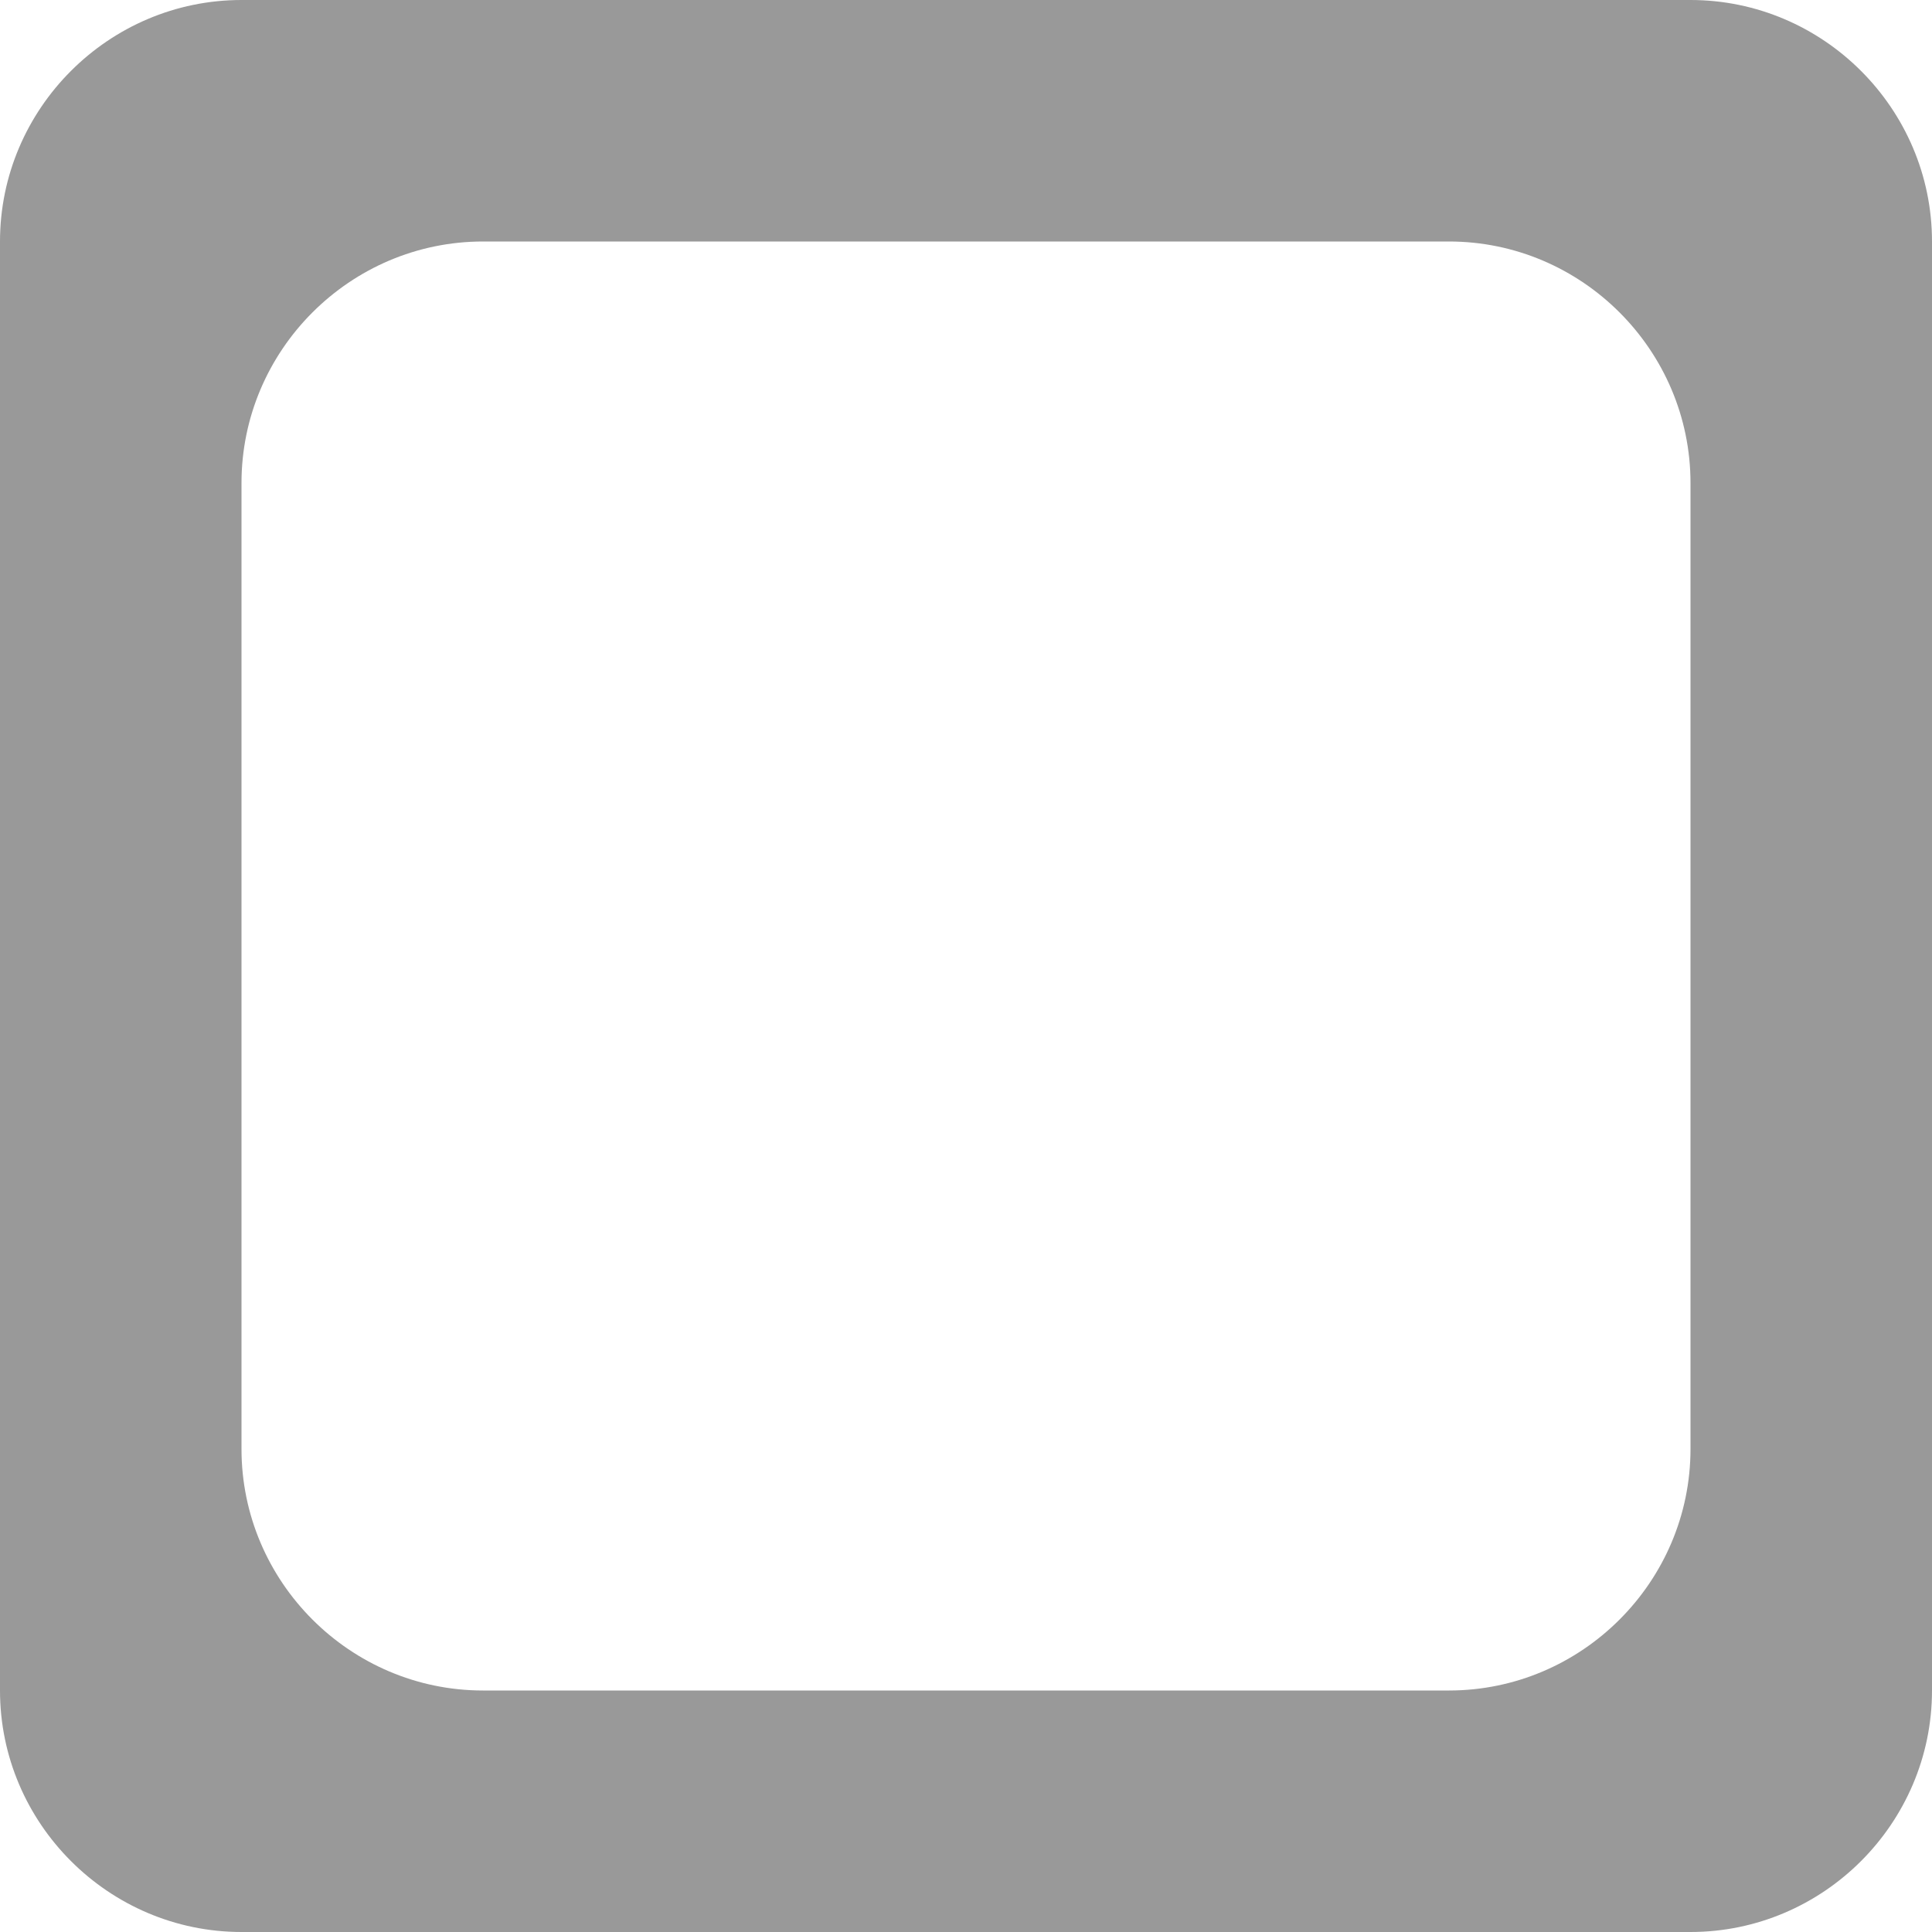
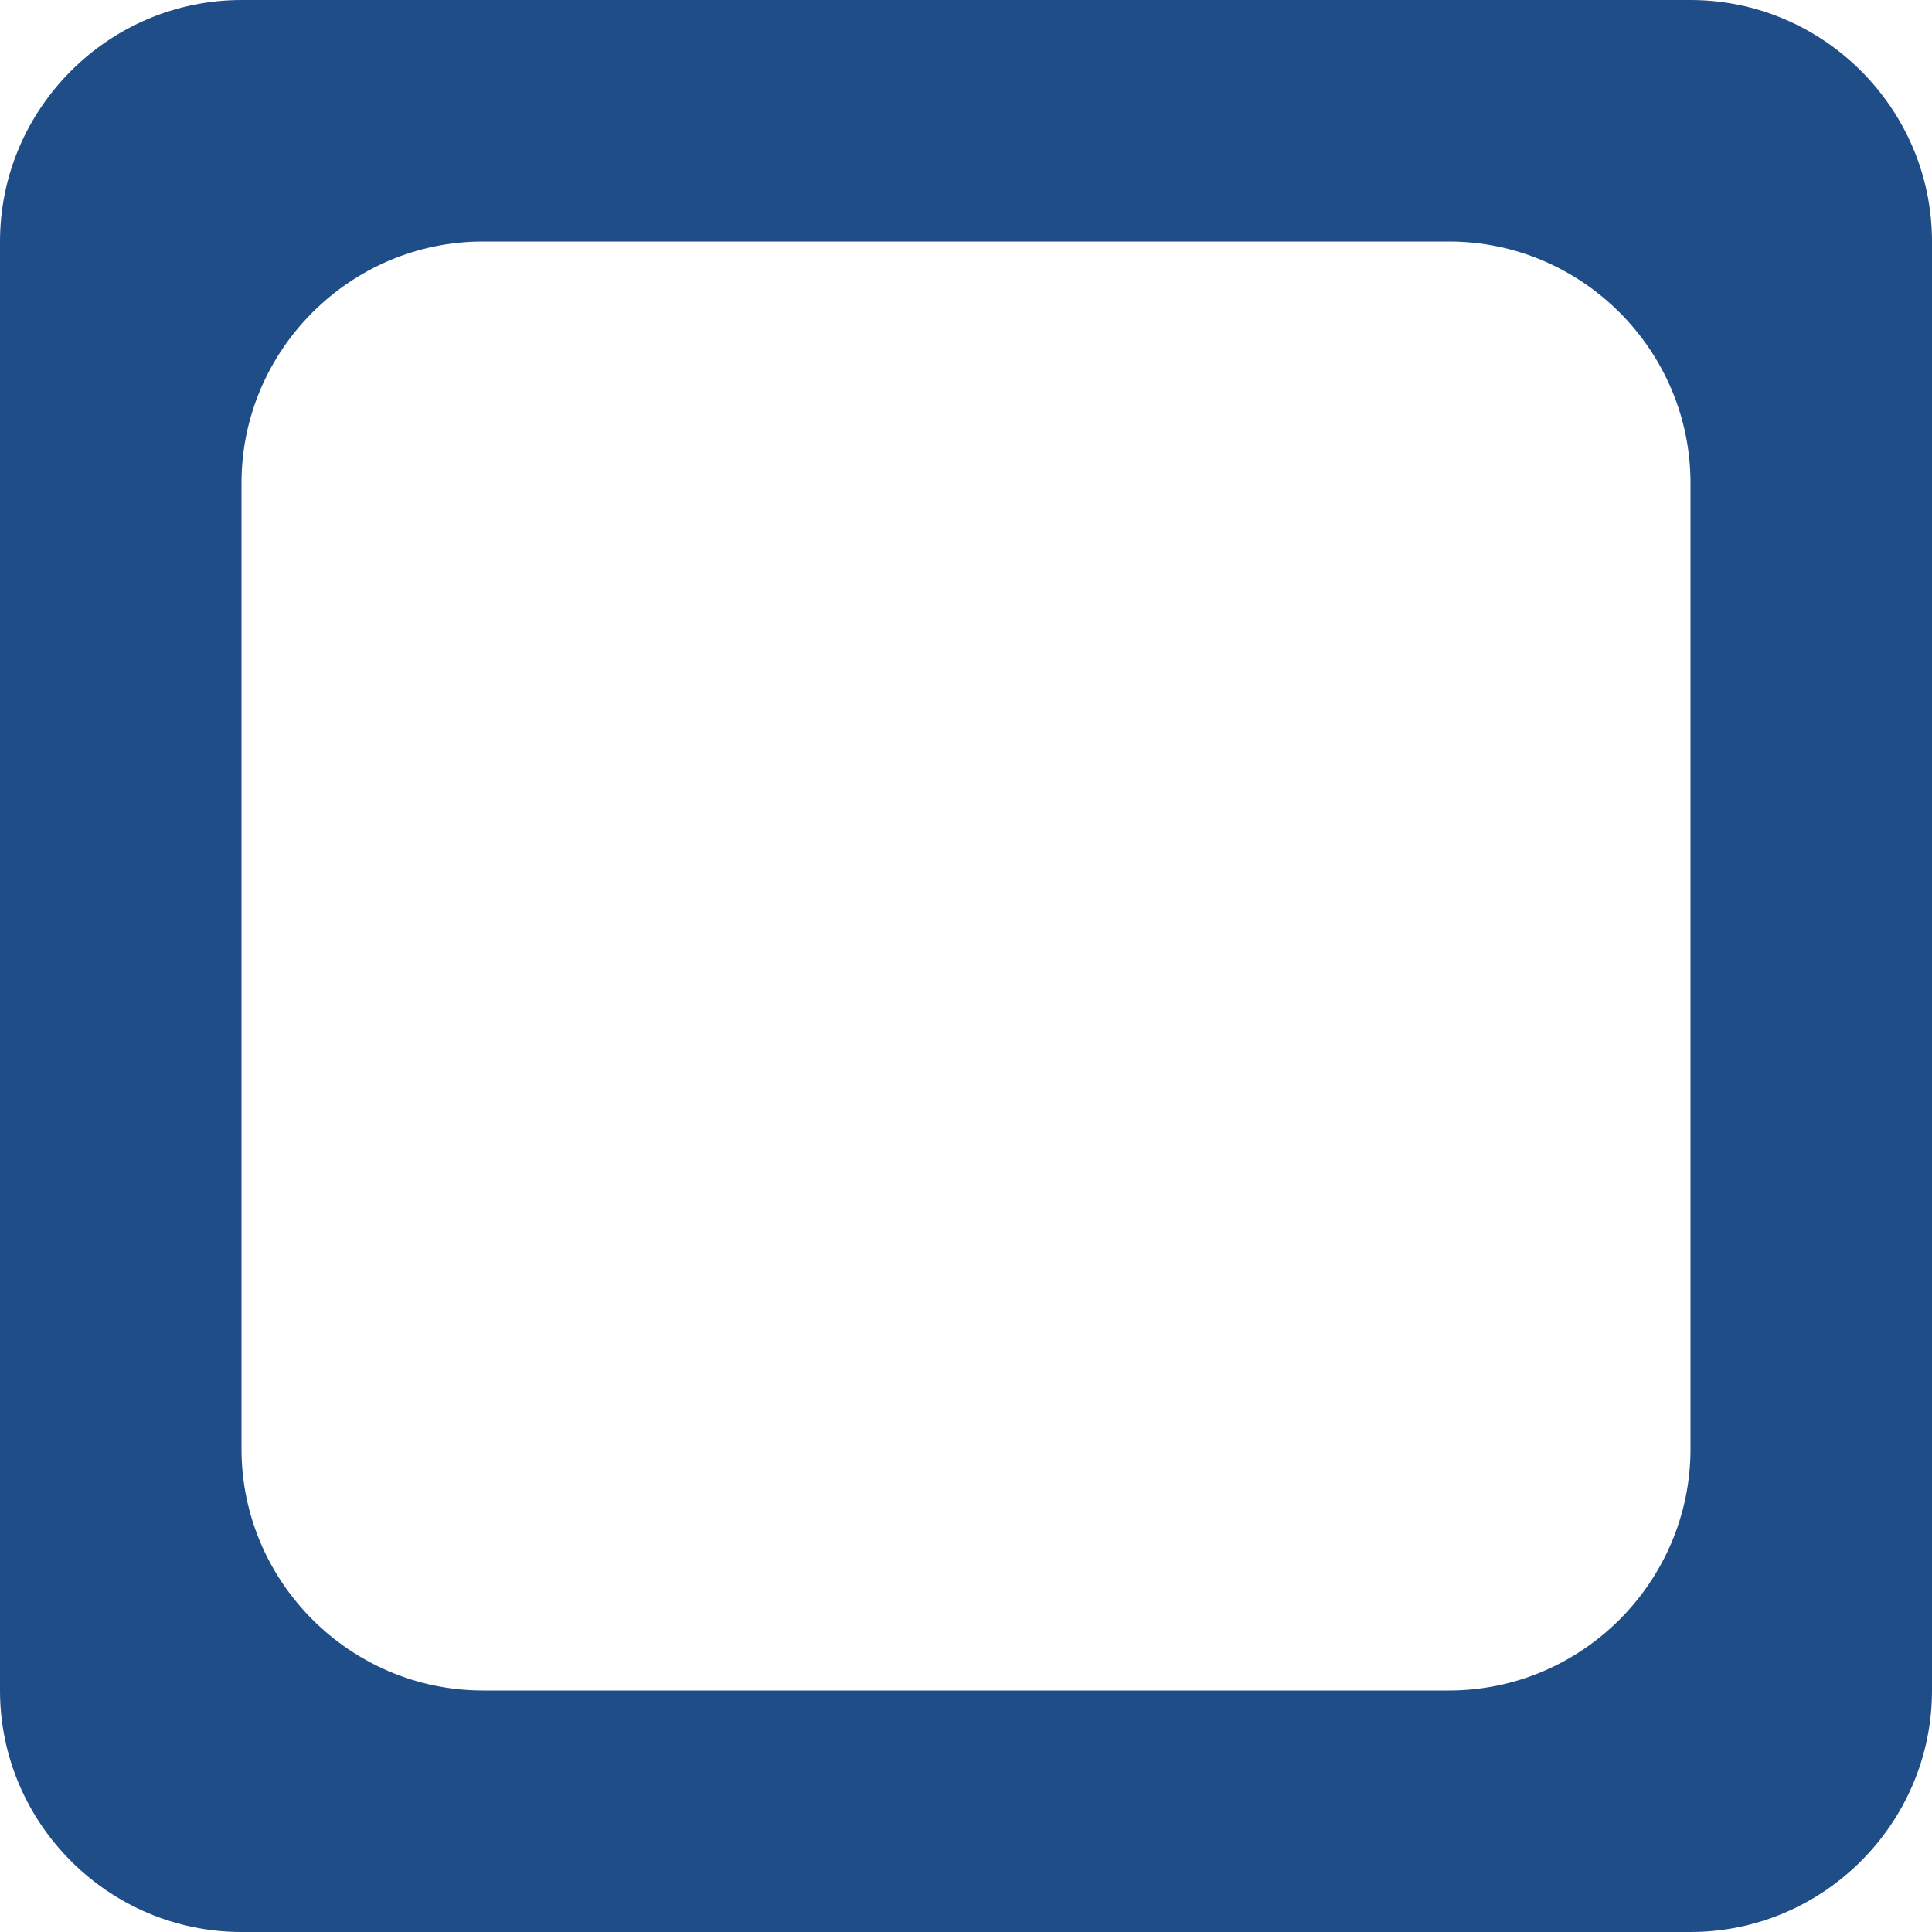
<svg xmlns="http://www.w3.org/2000/svg" width="16" height="16" viewBox="0 0 16 16" preserveAspectRatio="xMinYMid meet" overflow="visible">
-   <path d="M14 0H2C.9 0 0 .9 0 2v12c0 1.1.9 2 2 2h12c1.1 0 2-.9 2-2V2c0-1.1-.9-2-2-2zm0 12c0 1.1-.9 2-2 2H4c-1.1 0-2-.9-2-2V4c0-1.1.9-2 2-2h8c1.1 0 2 .9 2 2v8z" fill="#999" />
+   <path d="M14 0H2C.9 0 0 .9 0 2v12c0 1.1.9 2 2 2h12c1.1 0 2-.9 2-2V2c0-1.1-.9-2-2-2zm0 12c0 1.1-.9 2-2 2H4c-1.1 0-2-.9-2-2V4c0-1.1.9-2 2-2h8c1.1 0 2 .9 2 2v8z" fill="#1F4D87" />
</svg>
